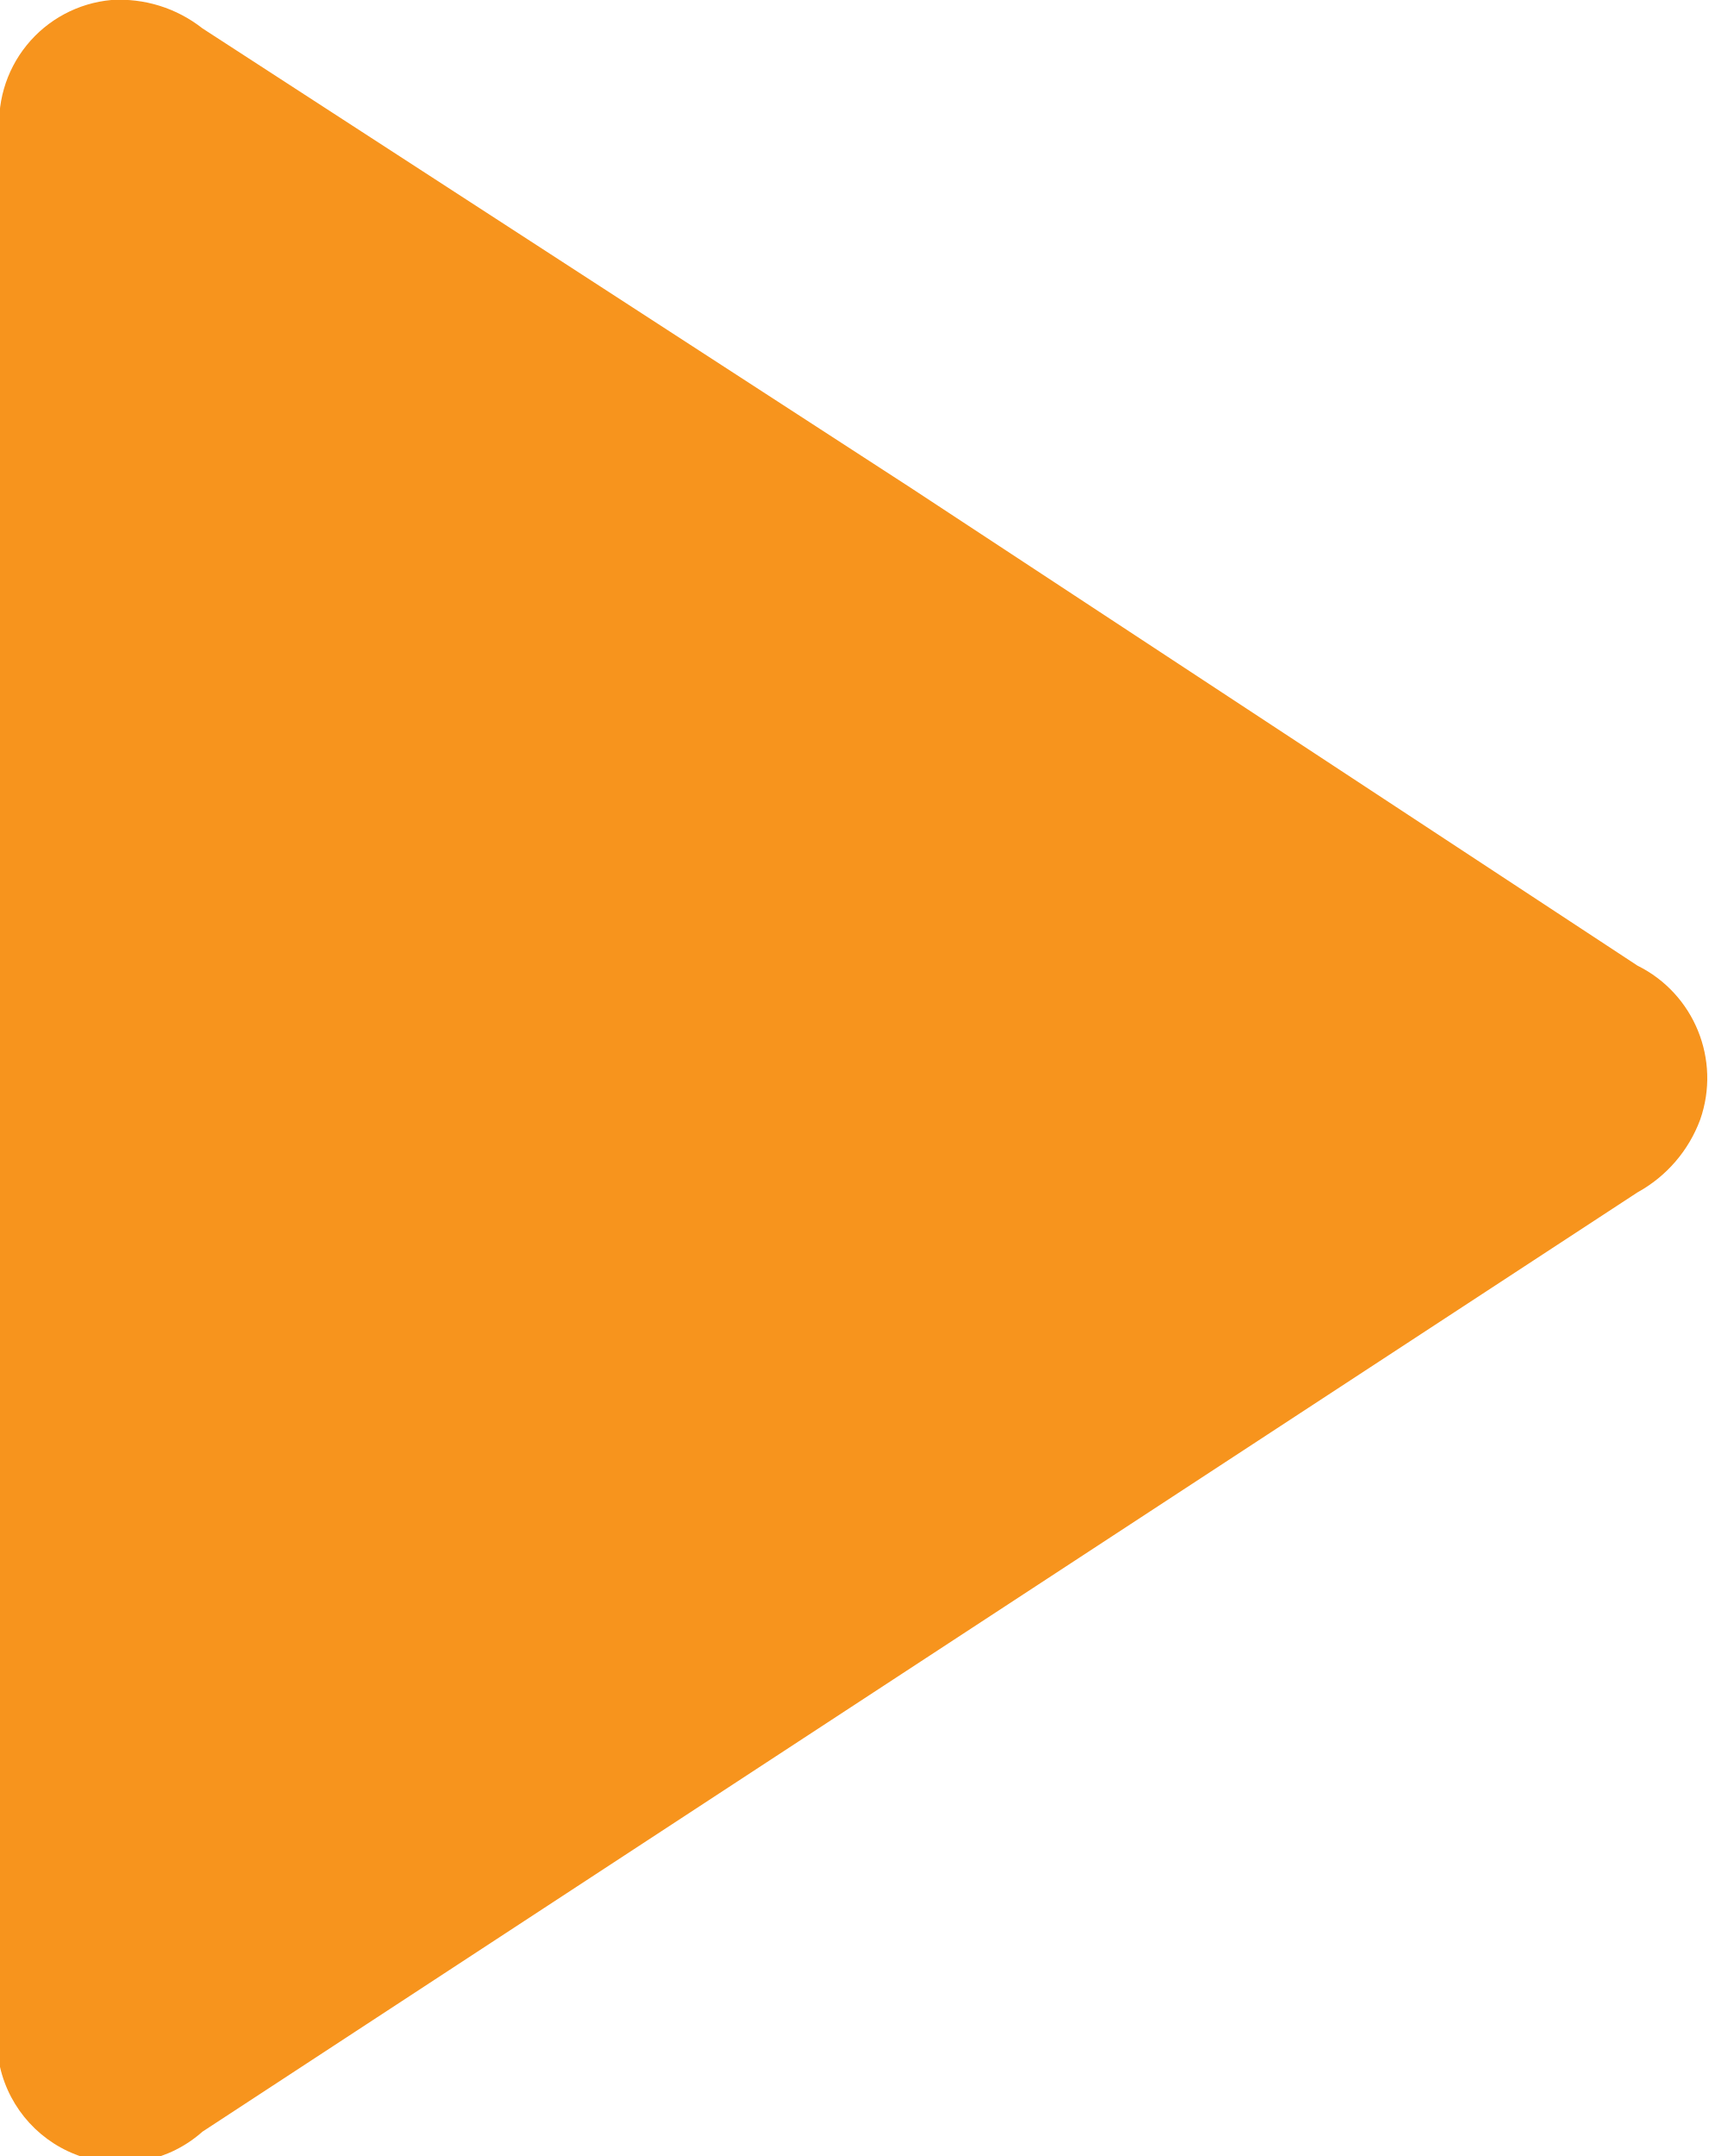
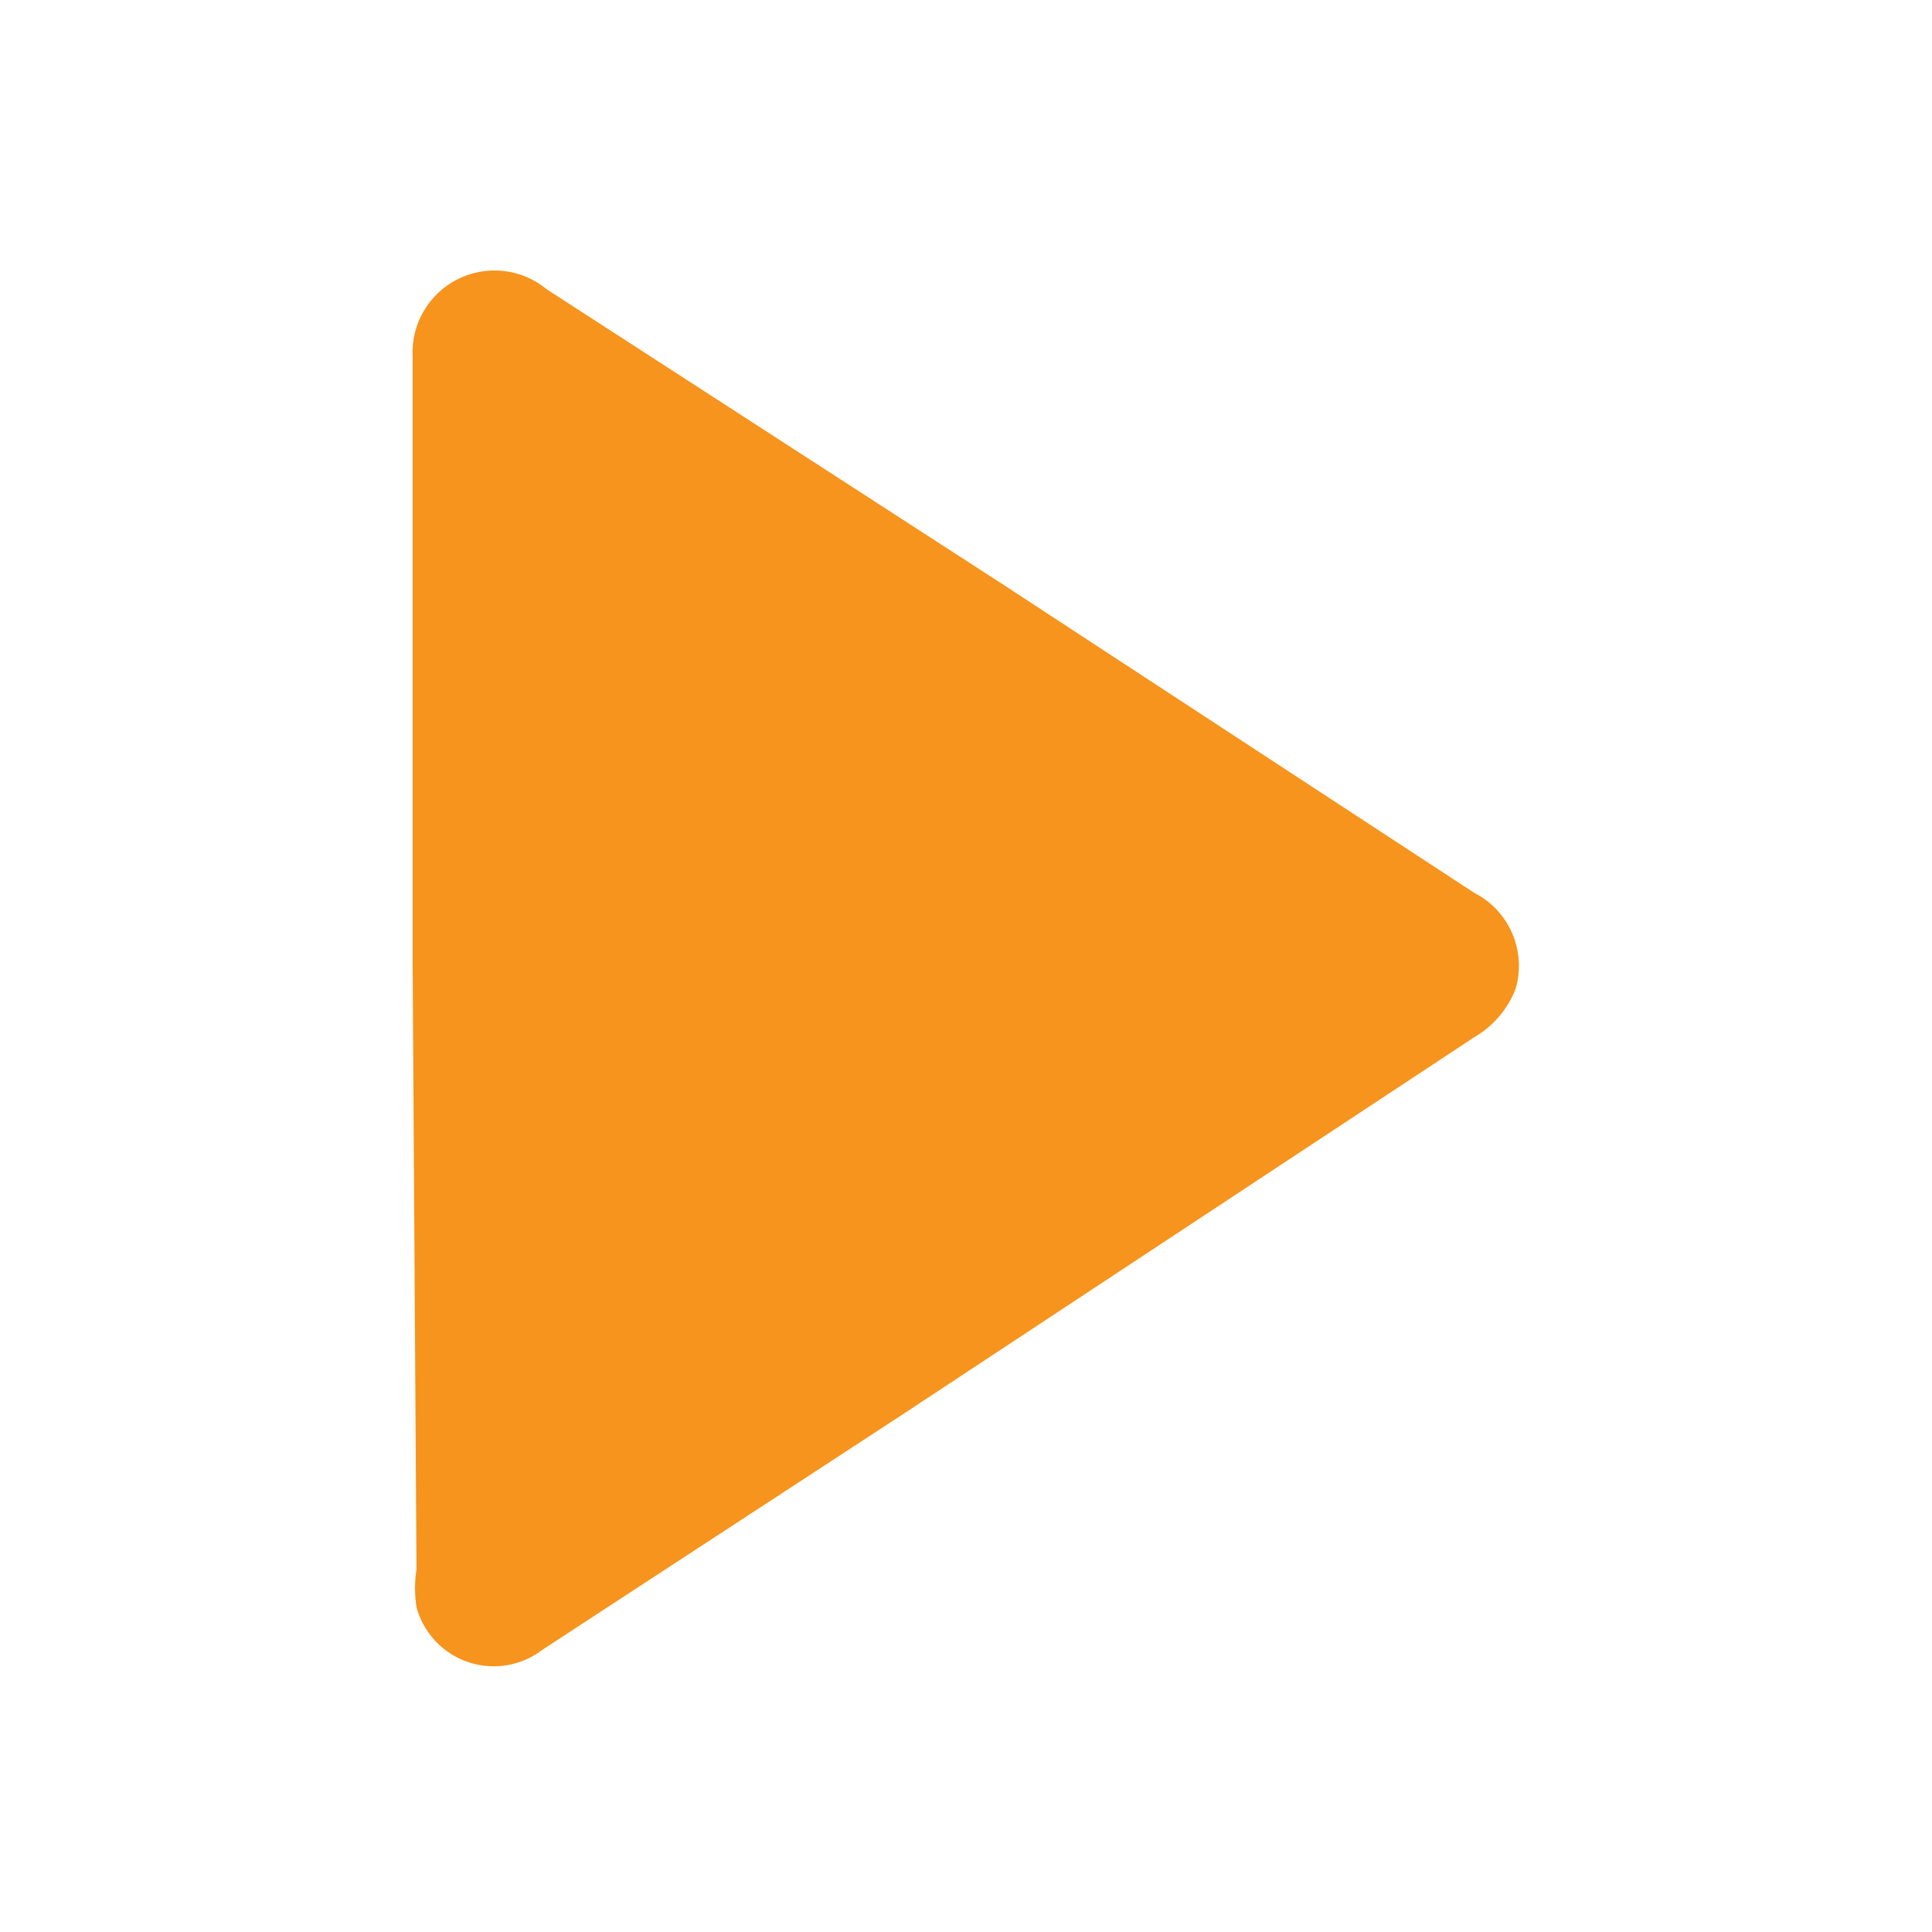
- <svg xmlns="http://www.w3.org/2000/svg" viewBox="0 0 8.44 10.65">
+ <svg xmlns="http://www.w3.org/2000/svg" viewBox="0 0 20.04 20.04">
  <defs>
-     <style>.cls-1{fill:#f7941d;}</style>
+     <style>.cls-1{fill:none;}.cls-2{fill:#f7941d;}</style>
  </defs>
  <g id="Layer_2" data-name="Layer 2">
    <g id="Layer_1-2" data-name="Layer 1">
-       <path class="cls-1" d="M0,5.33V.68A.61.61,0,0,1,.55,0,.66.66,0,0,1,1,.14L4.5,2.41,8.09,4.77a.62.62,0,0,1,.31.76.68.68,0,0,1-.31.36L3.75,8.73,1,10.53a.61.61,0,0,1-1-.32.89.89,0,0,1,0-.28Z" />
+       <rect class="cls-1" width="20.04" height="20.04" />
+       <path class="cls-2" d="M4.28,10V3.7A.85.85,0,0,1,5.67,3L10.4,6.06l4.89,3.2a.85.85,0,0,1,.43,1,1,1,0,0,1-.43.5L9.38,14.66,5.63,17.11a.83.83,0,0,1-1.31-.44,1.26,1.26,0,0,1,0-.39Z" />
    </g>
  </g>
</svg>
